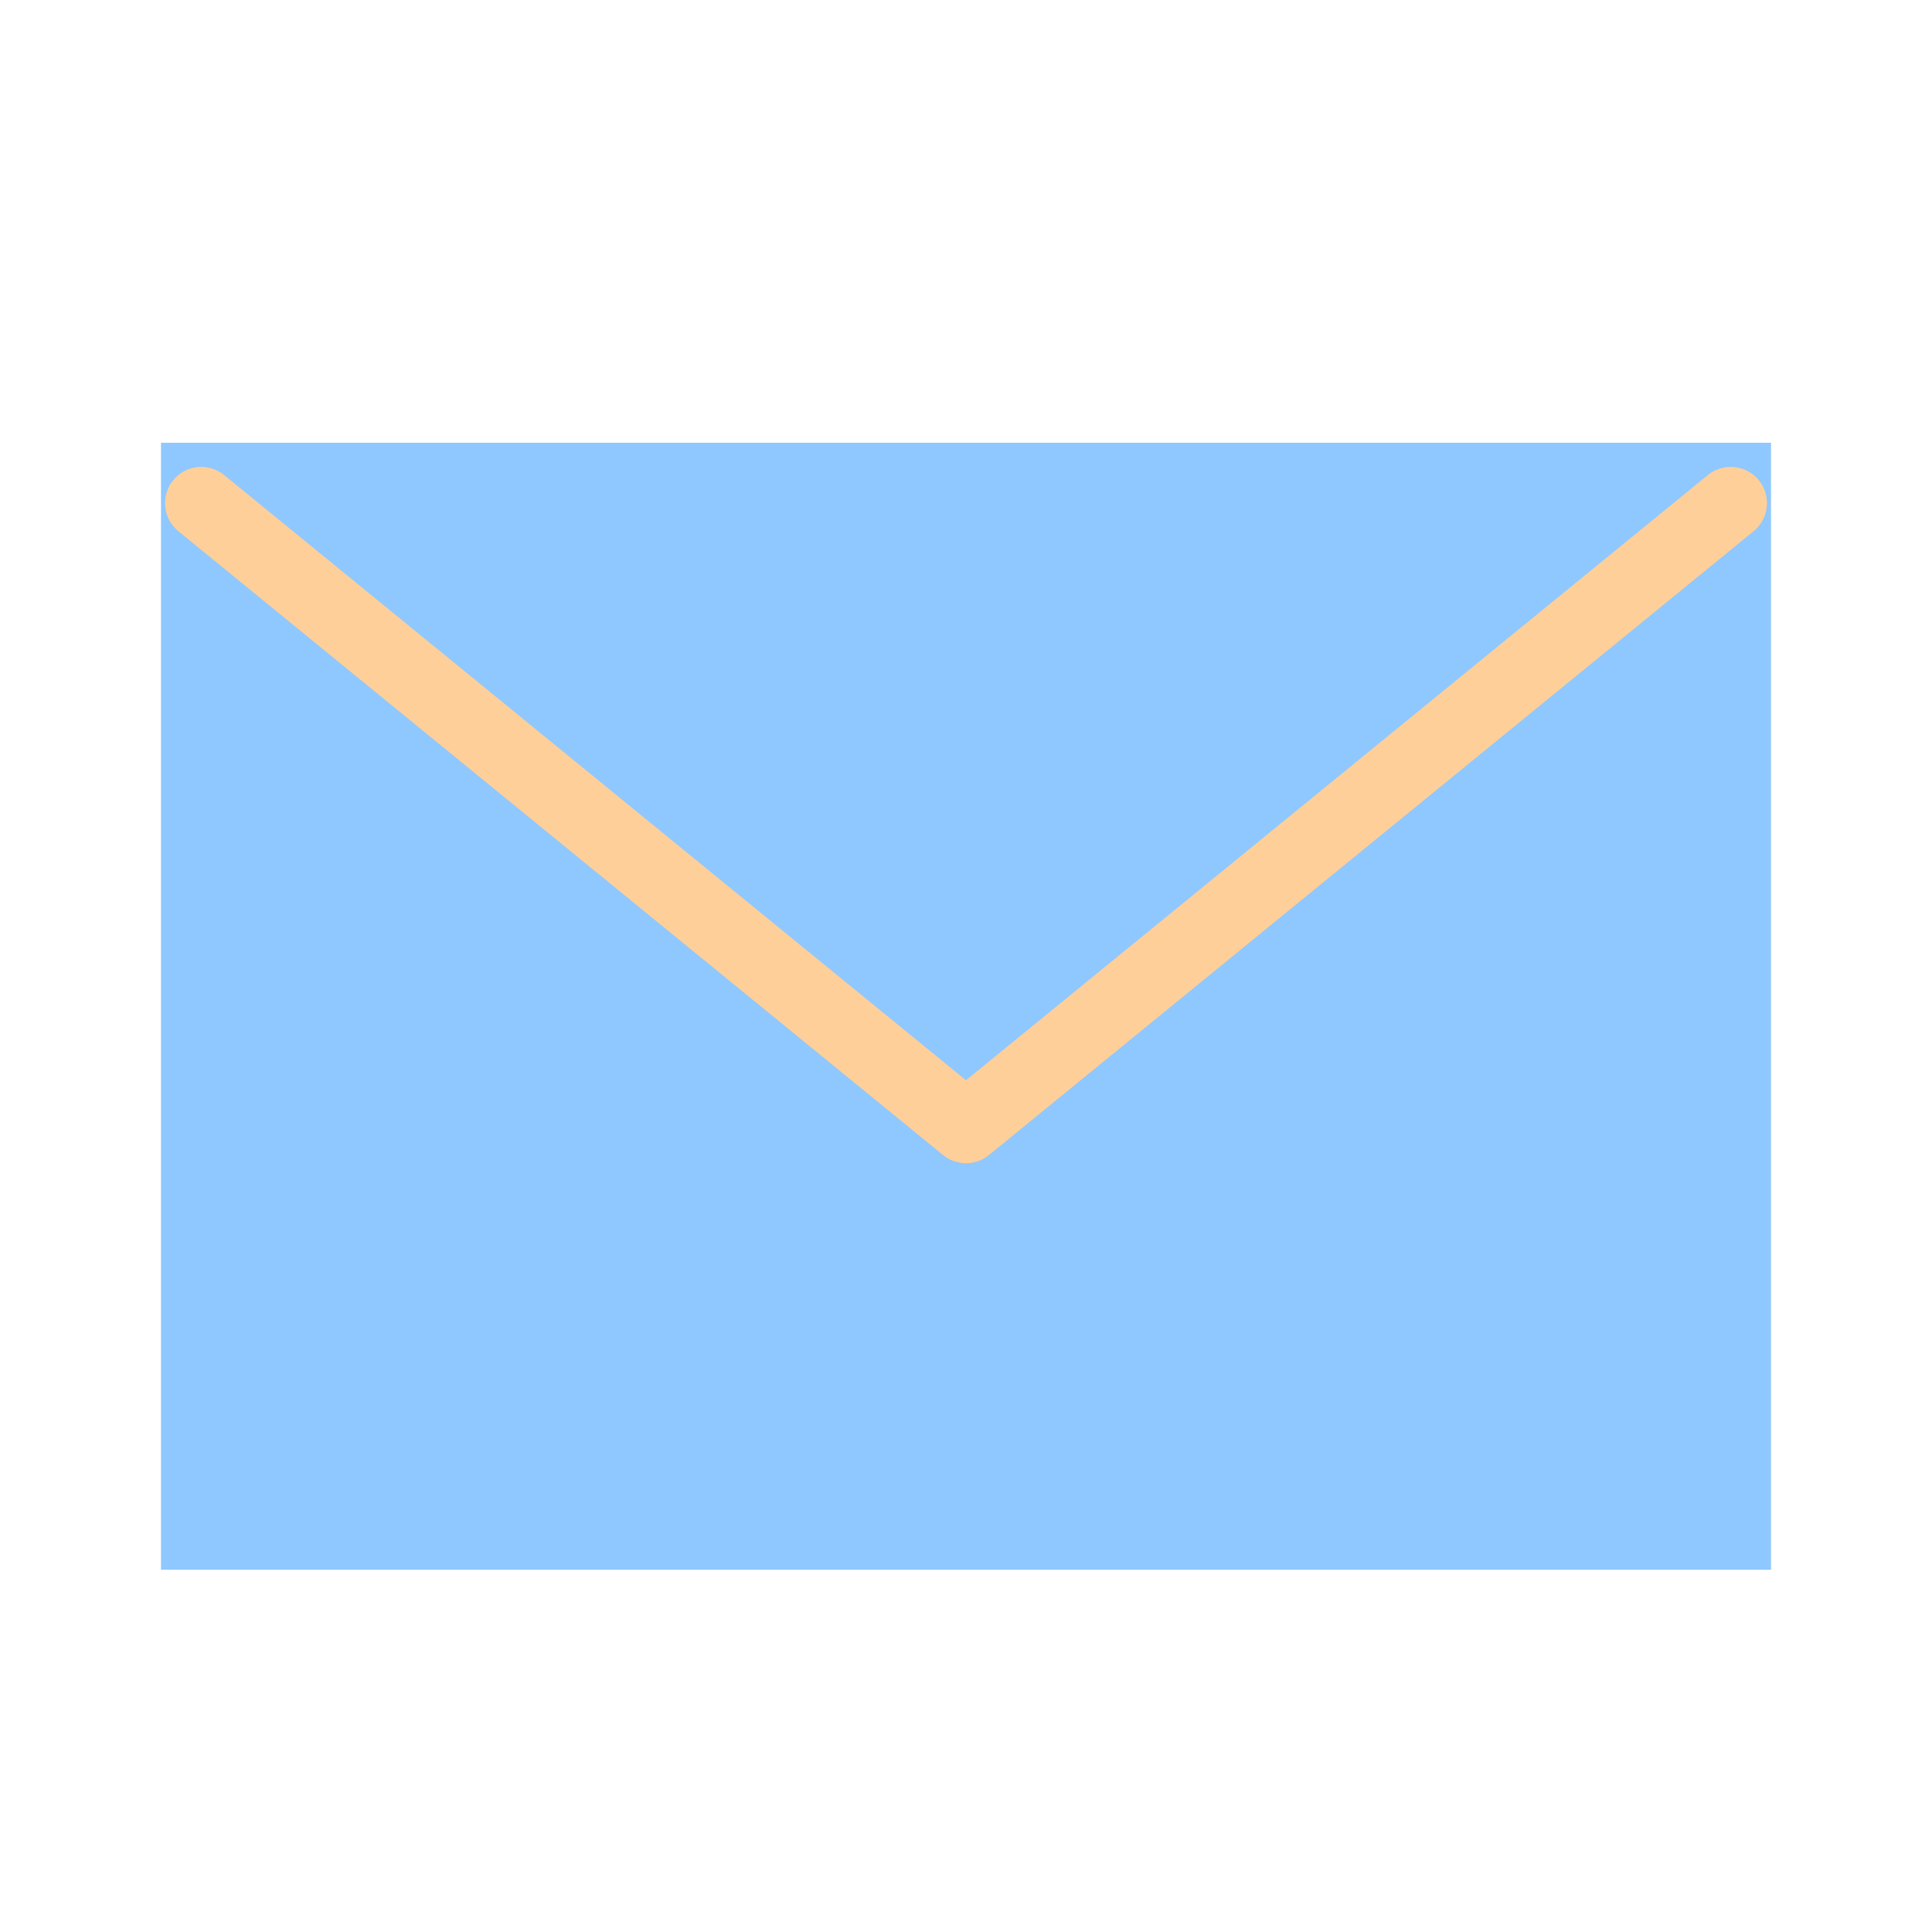
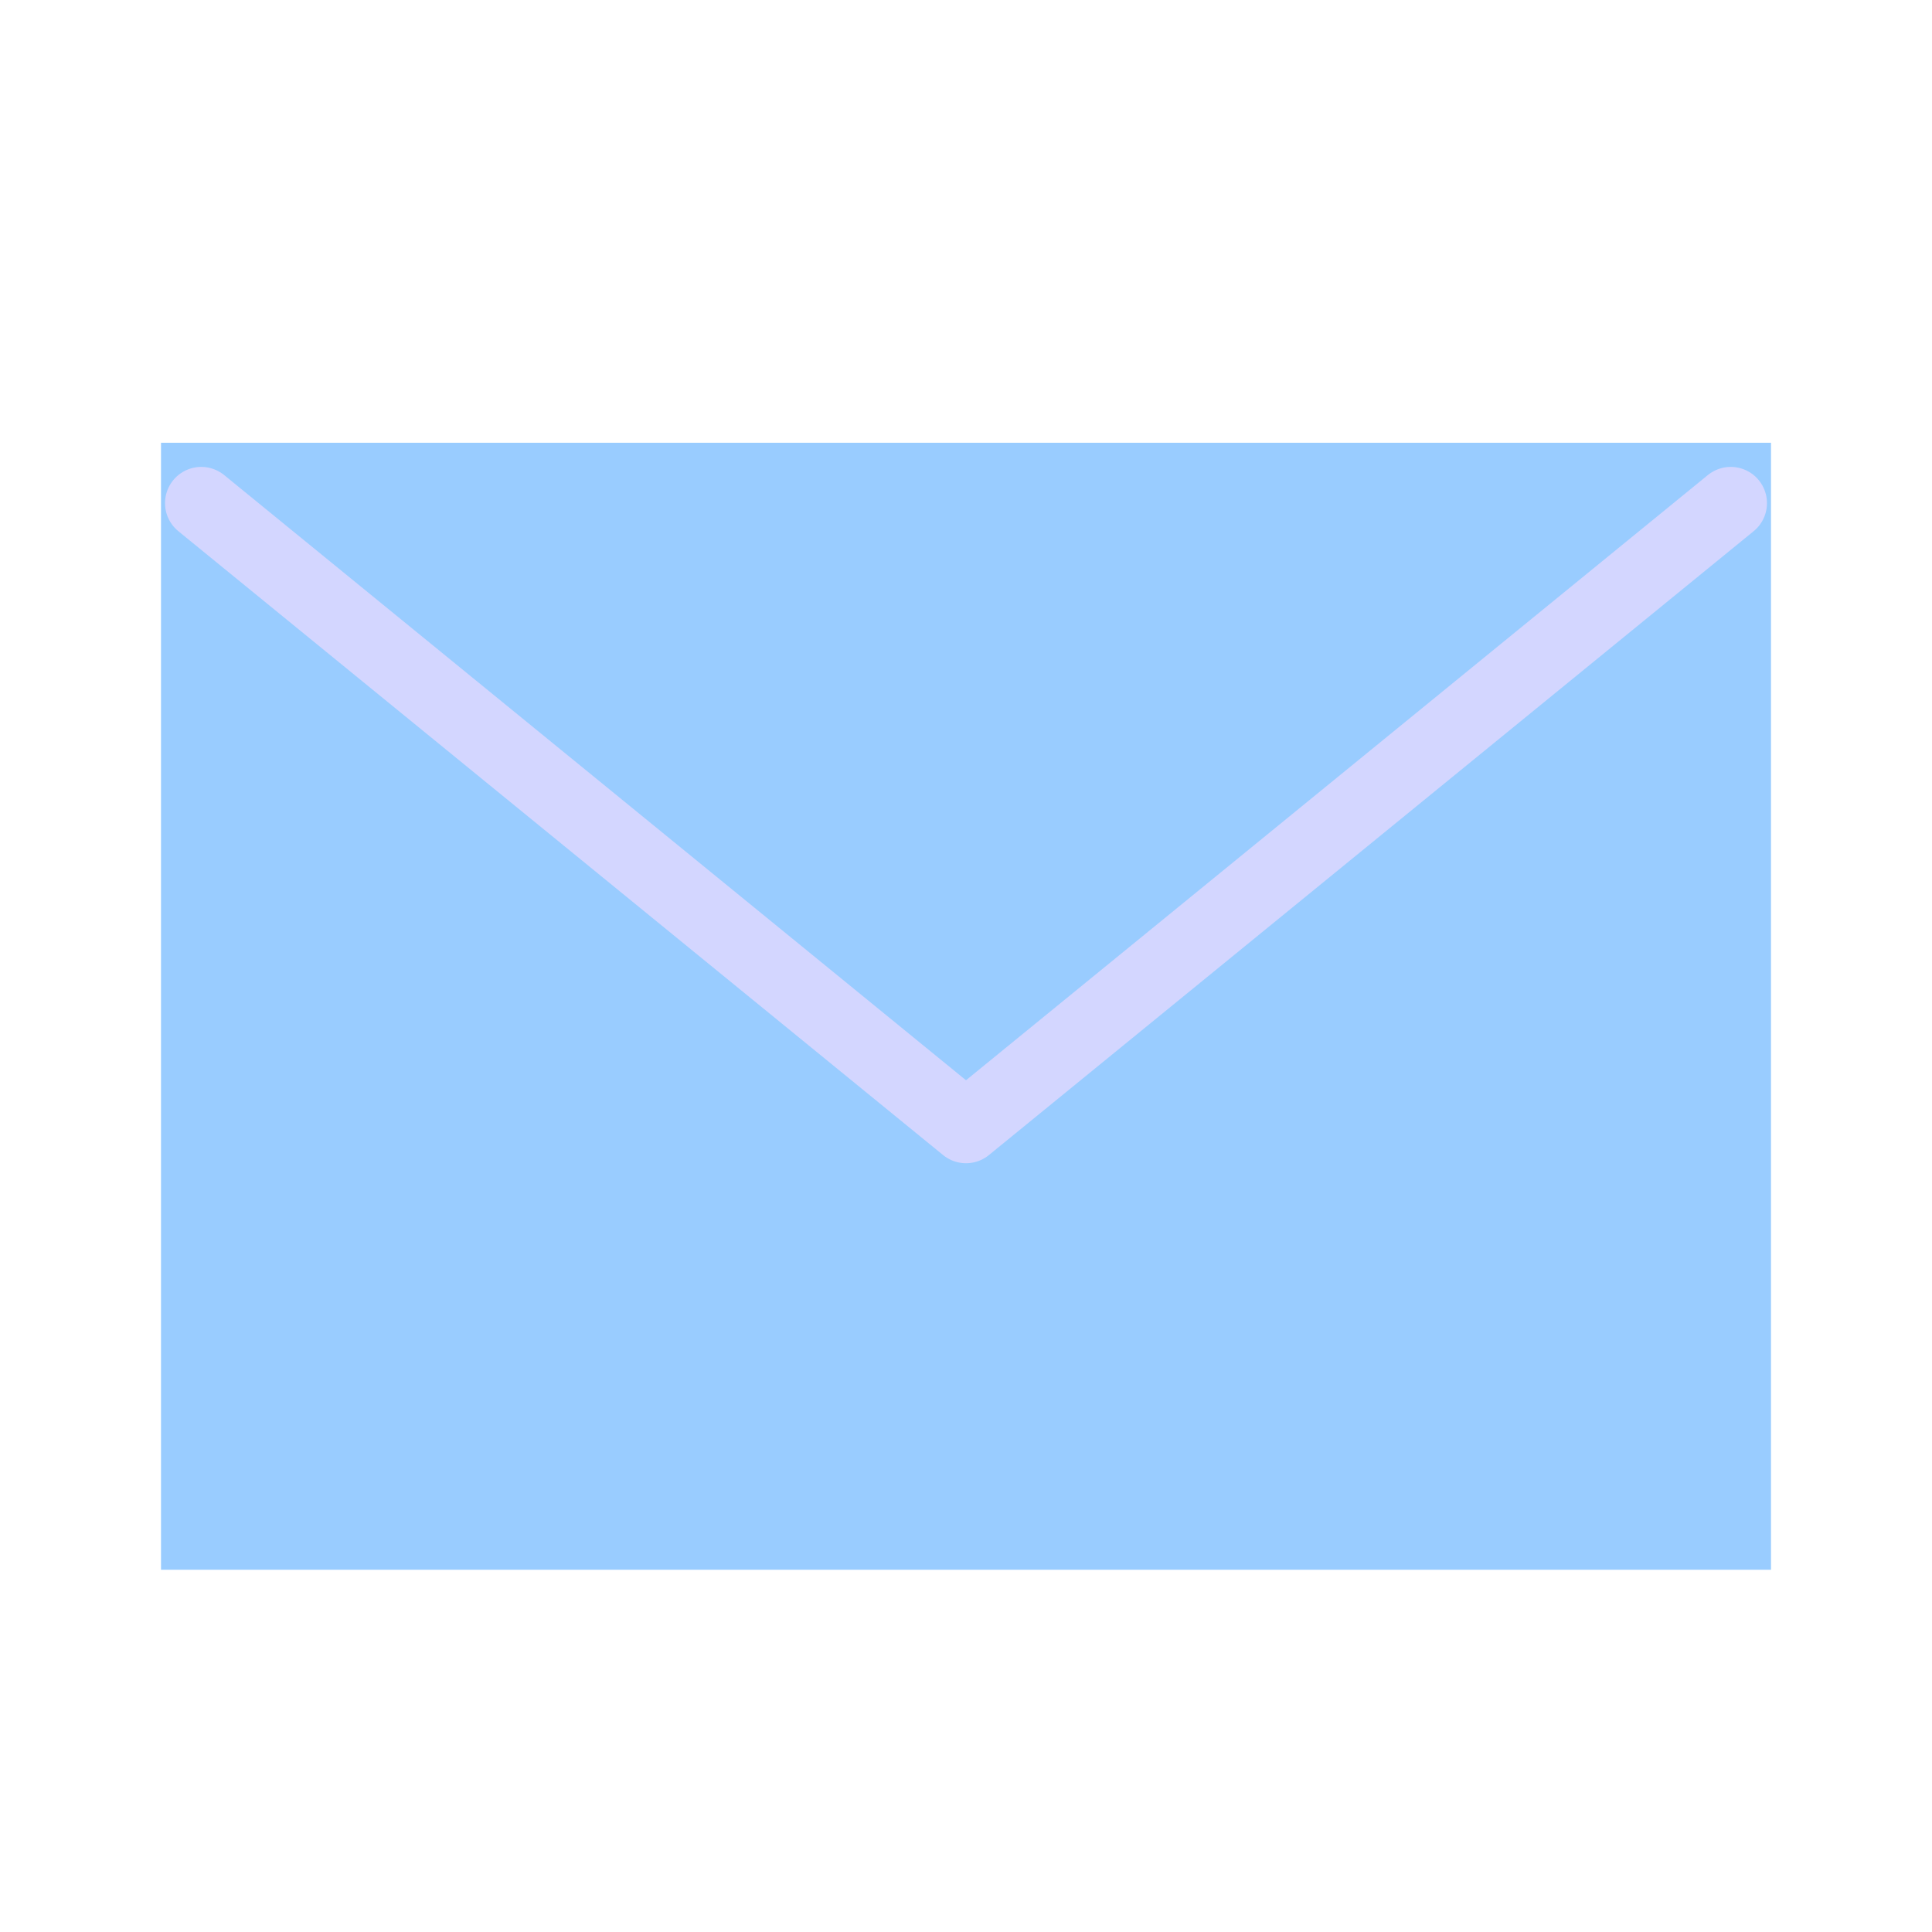
<svg xmlns="http://www.w3.org/2000/svg" width="48" height="48" viewBox="0 0 48 48">
-   <rect x="4" y="11" width="40" height="28" fill="#8fc8ff" />
-   <polyline points="5,12.5 24,28 43,12.5" fill="none" stroke="#ffcf99" stroke-width="1.8" stroke-linecap="round" stroke-linejoin="round" />
+   <rect x="4" y="11" width="40" height="28" fill="#99ccff" />
+   <polyline points="5,12.5 24,28 43,12.5" fill="none" stroke="#d3d6ff" stroke-width="1.8" stroke-linecap="round" stroke-linejoin="round" />
</svg>
